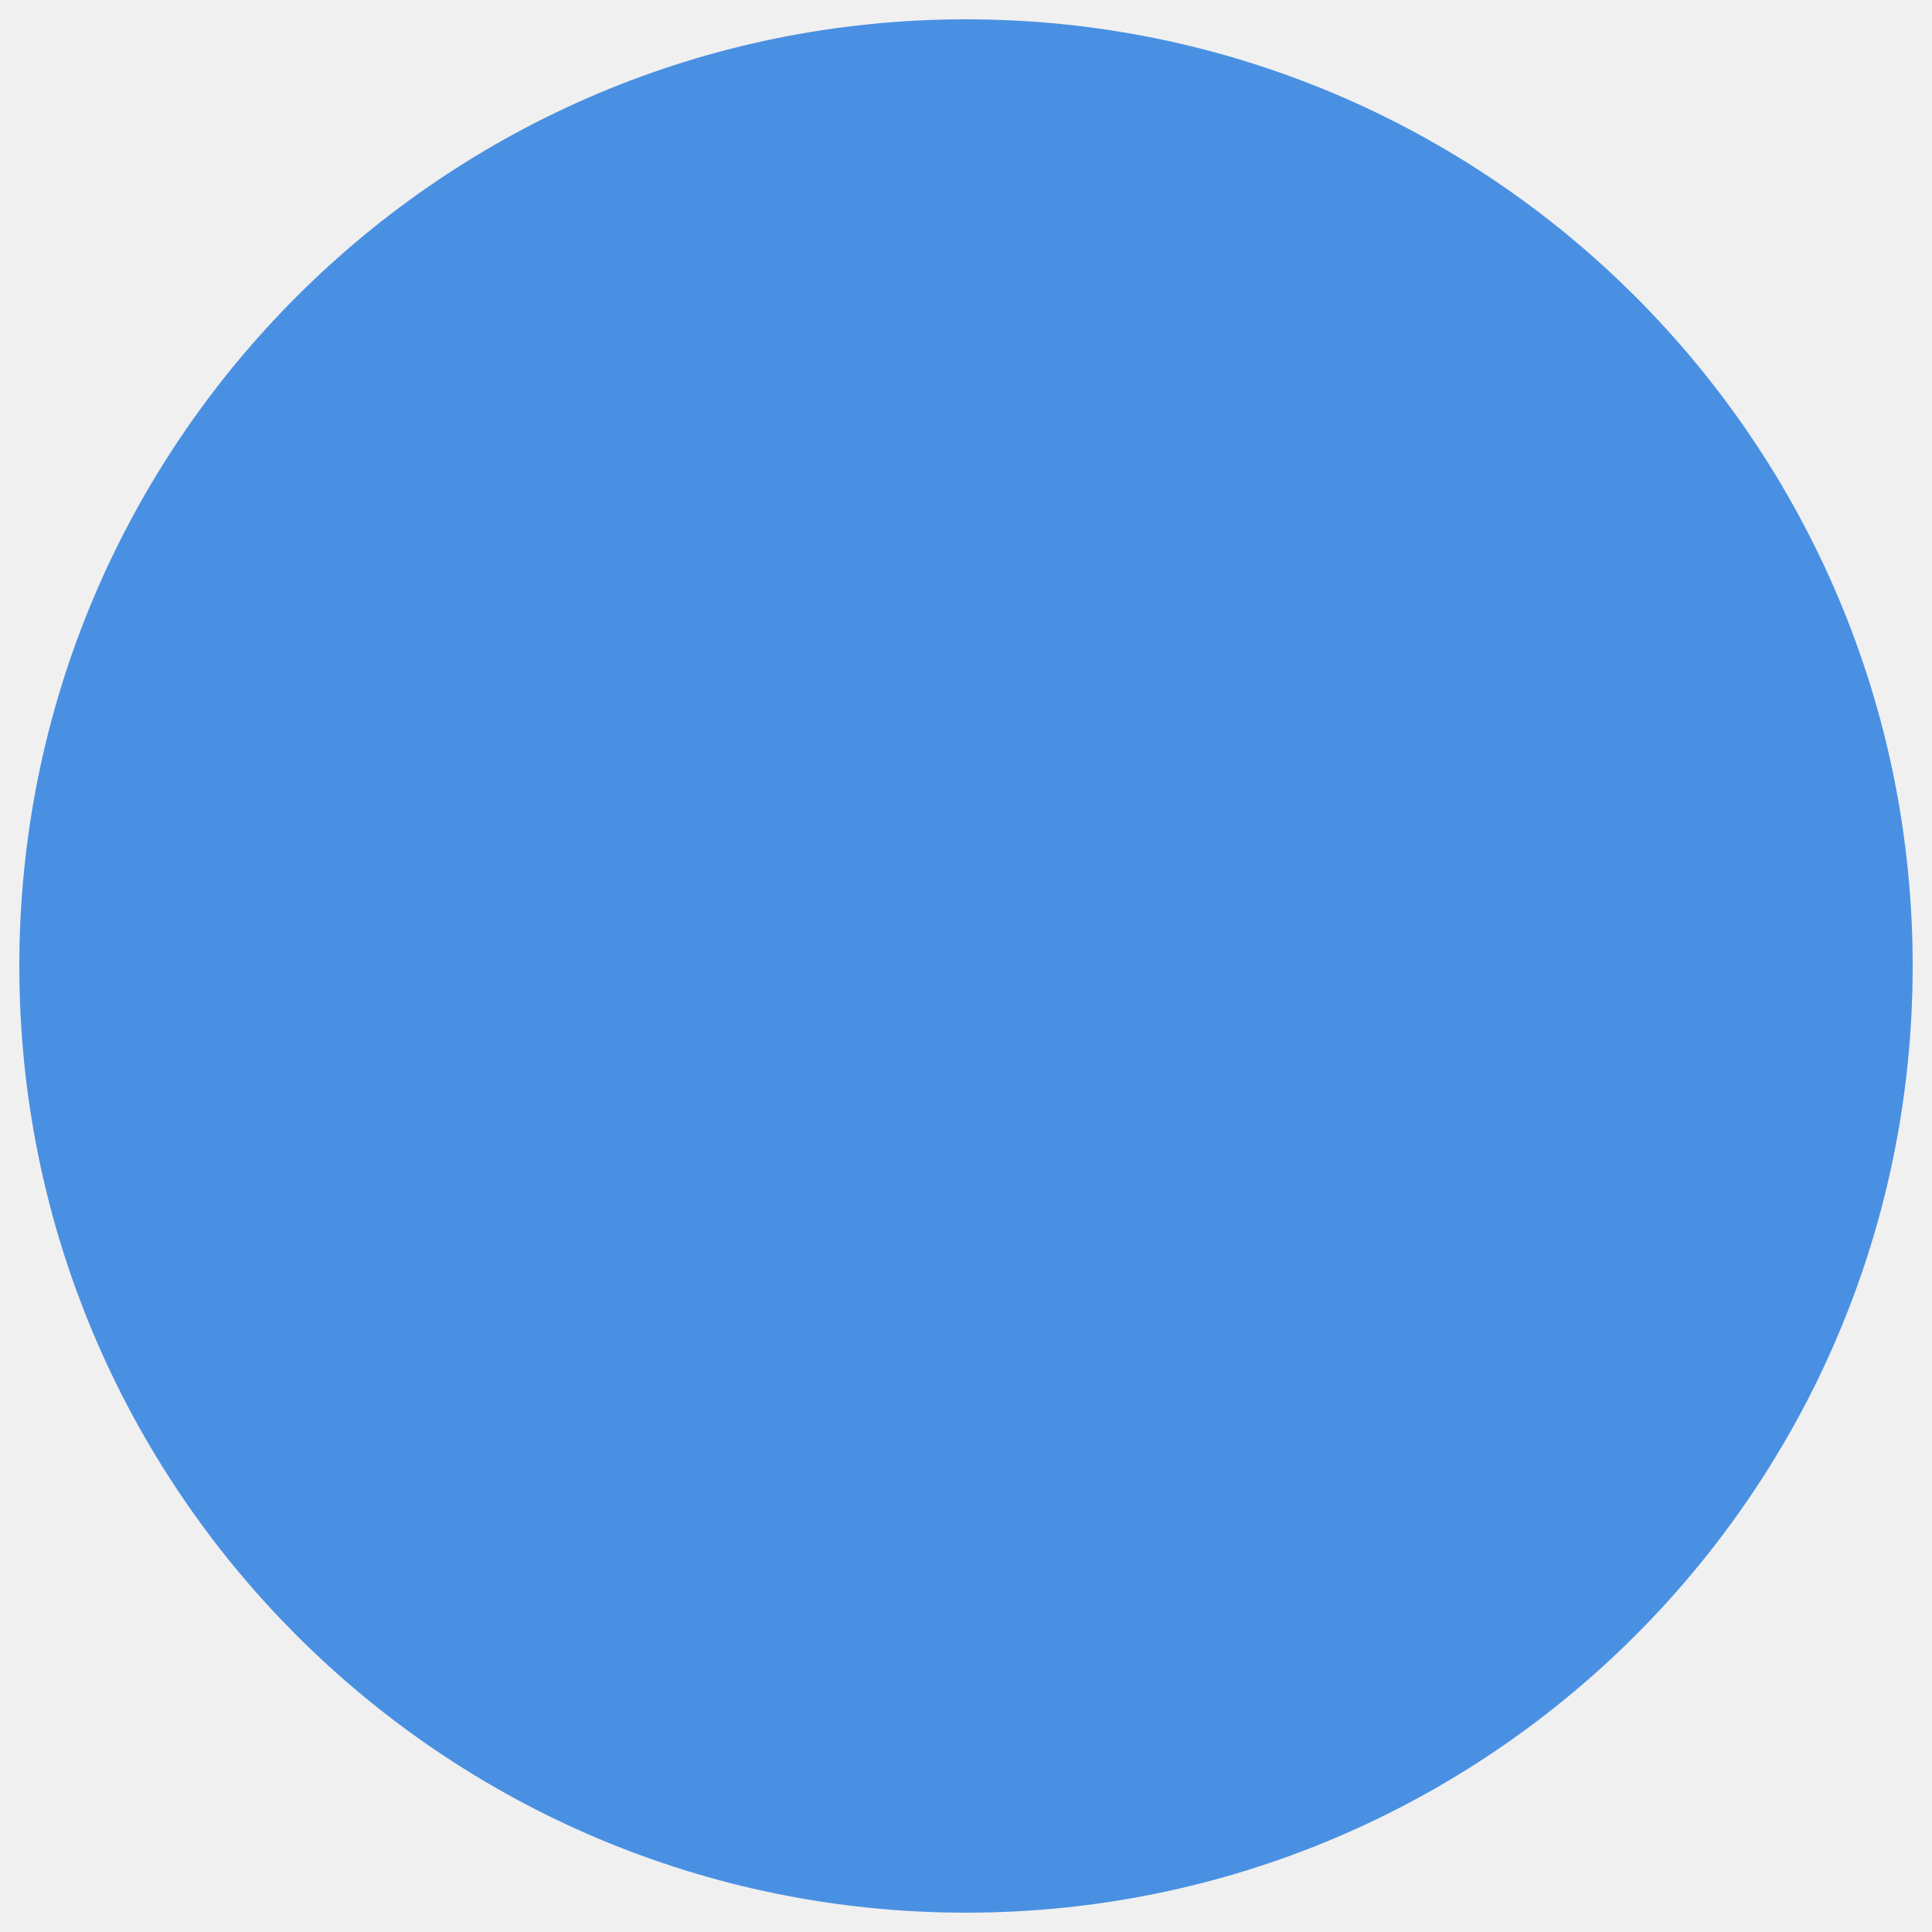
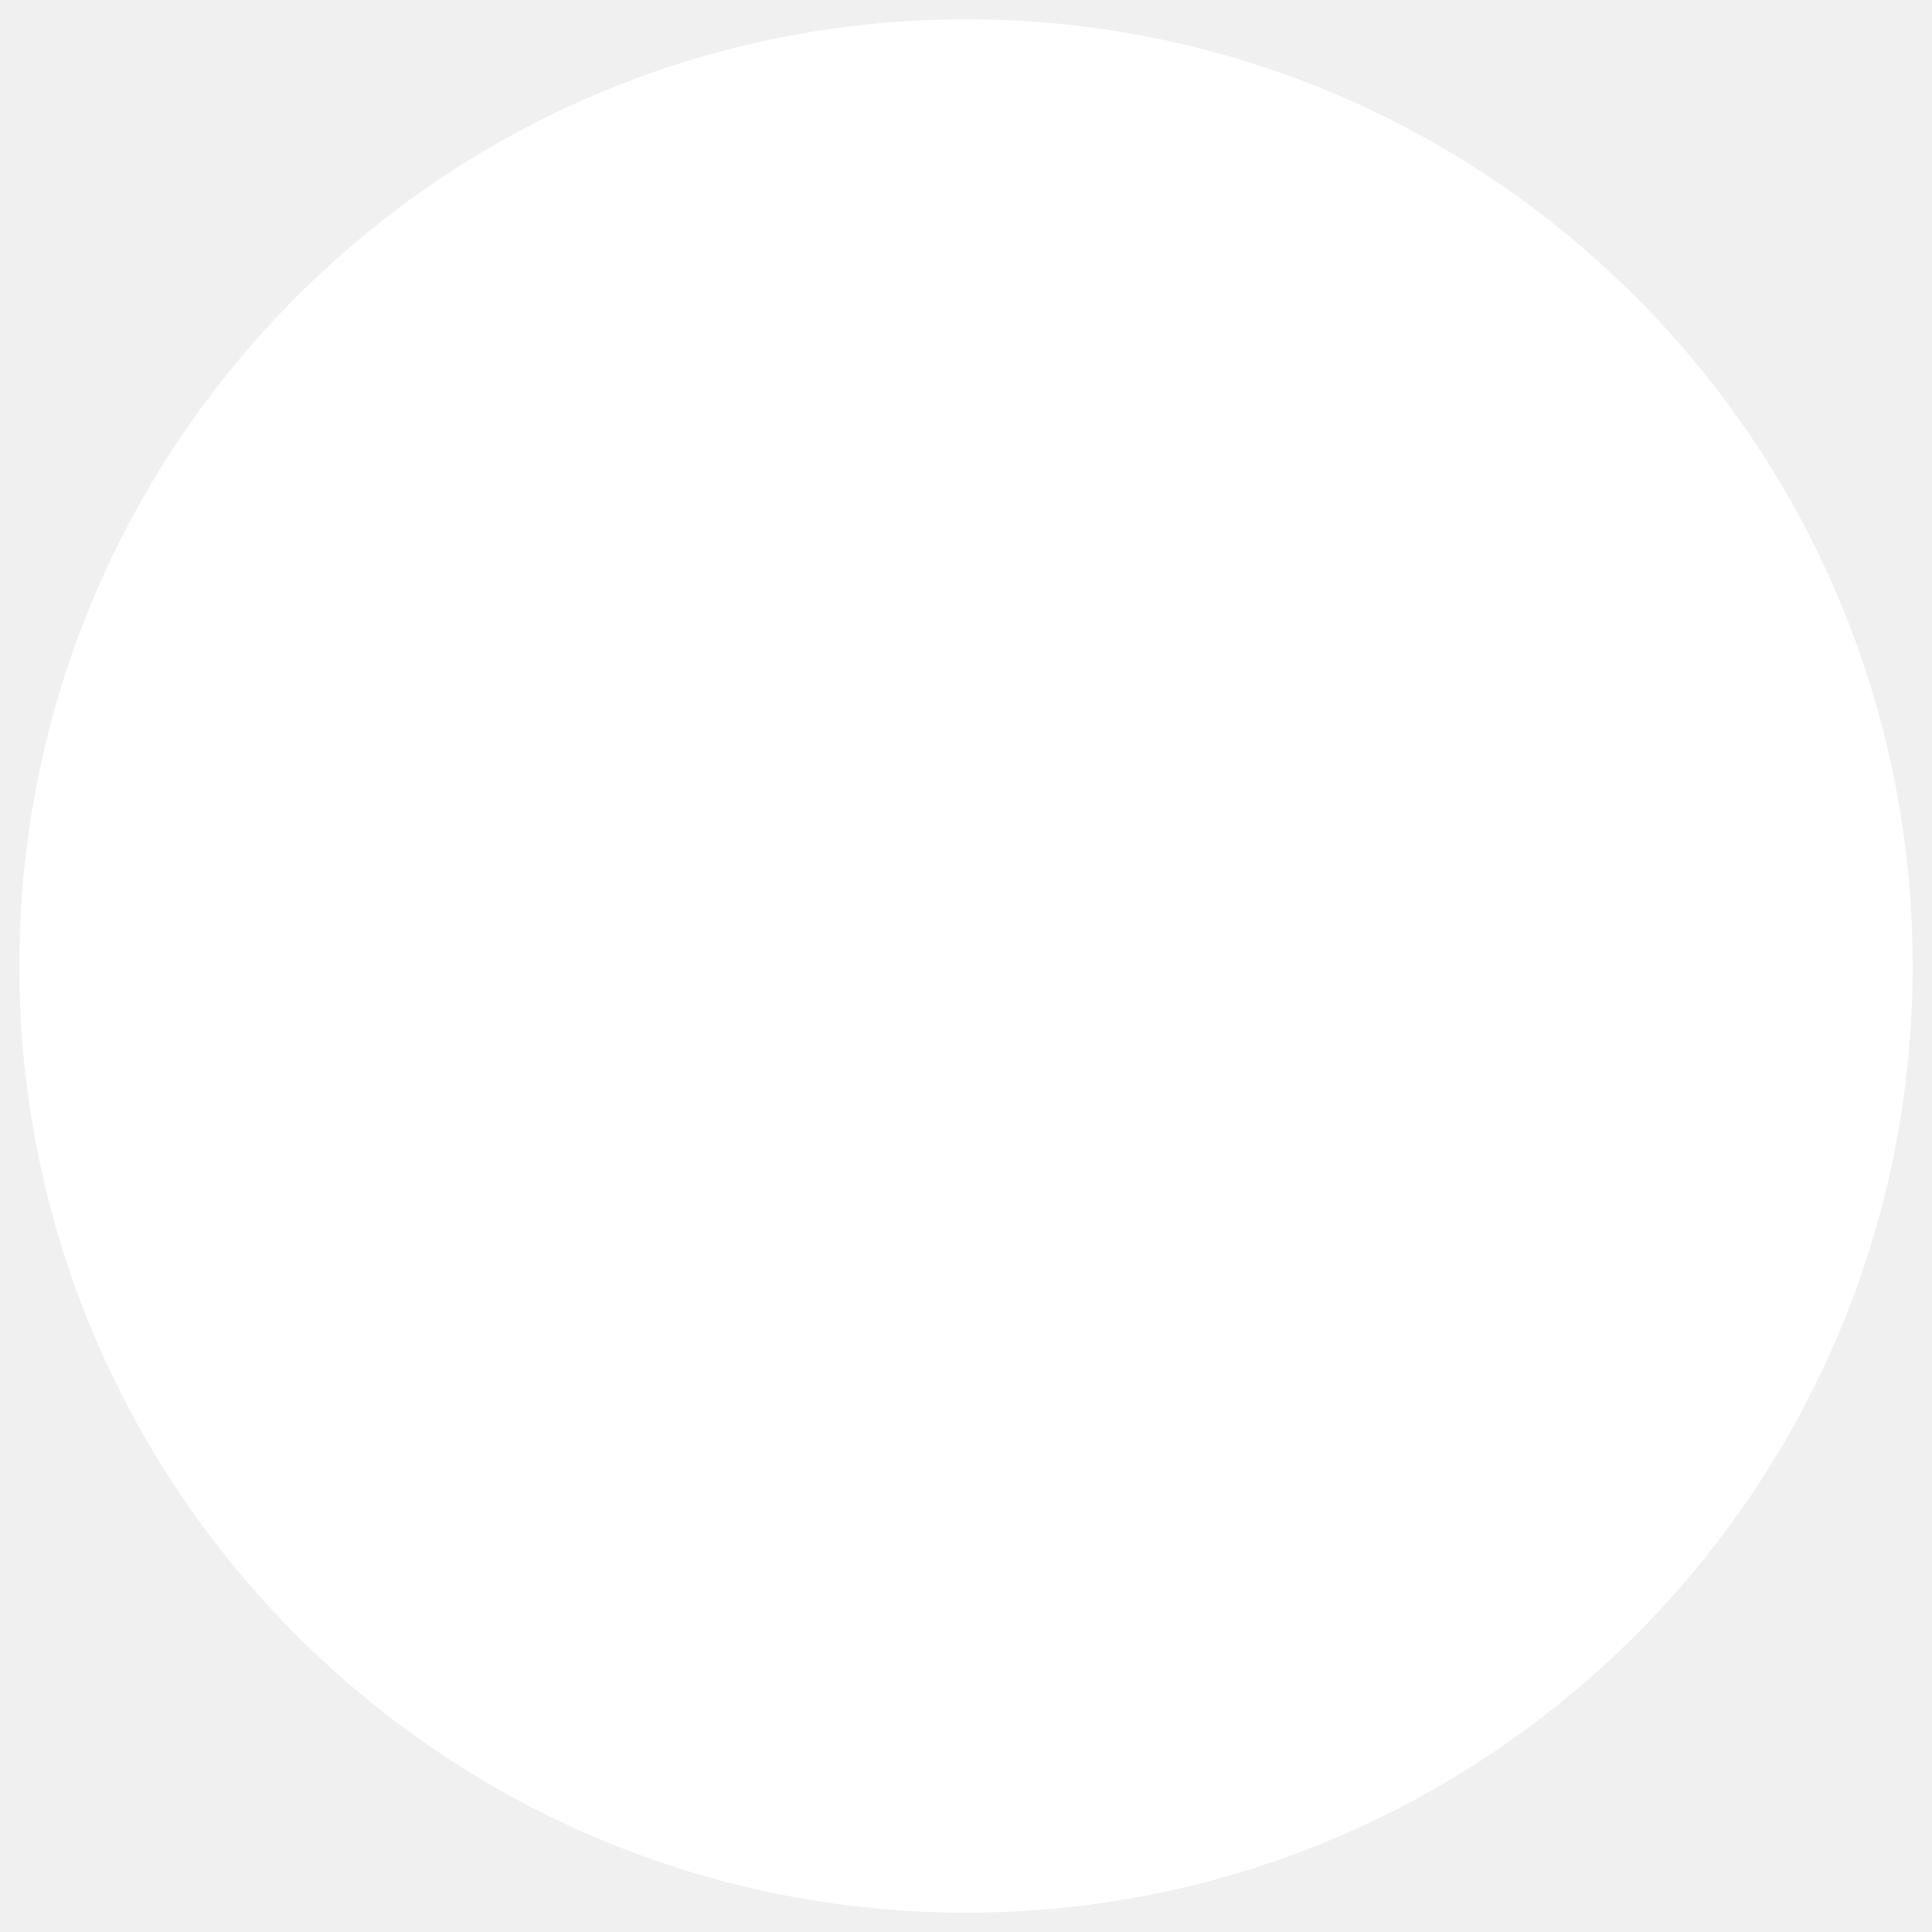
<svg xmlns="http://www.w3.org/2000/svg" width="500px" height="500px" viewBox="0 0 500 500" version="1.1">
  <defs />
  <g id="Artboard" stroke="none" stroke-width="1" fill="none" fill-rule="evenodd">
-     <circle id="Oval" fill="#4A90E2" cx="250" cy="250" r="245" />
+     <circle id="Oval" fill="#fff" cx="250" cy="250" r="245" />
  </g>
</svg>
